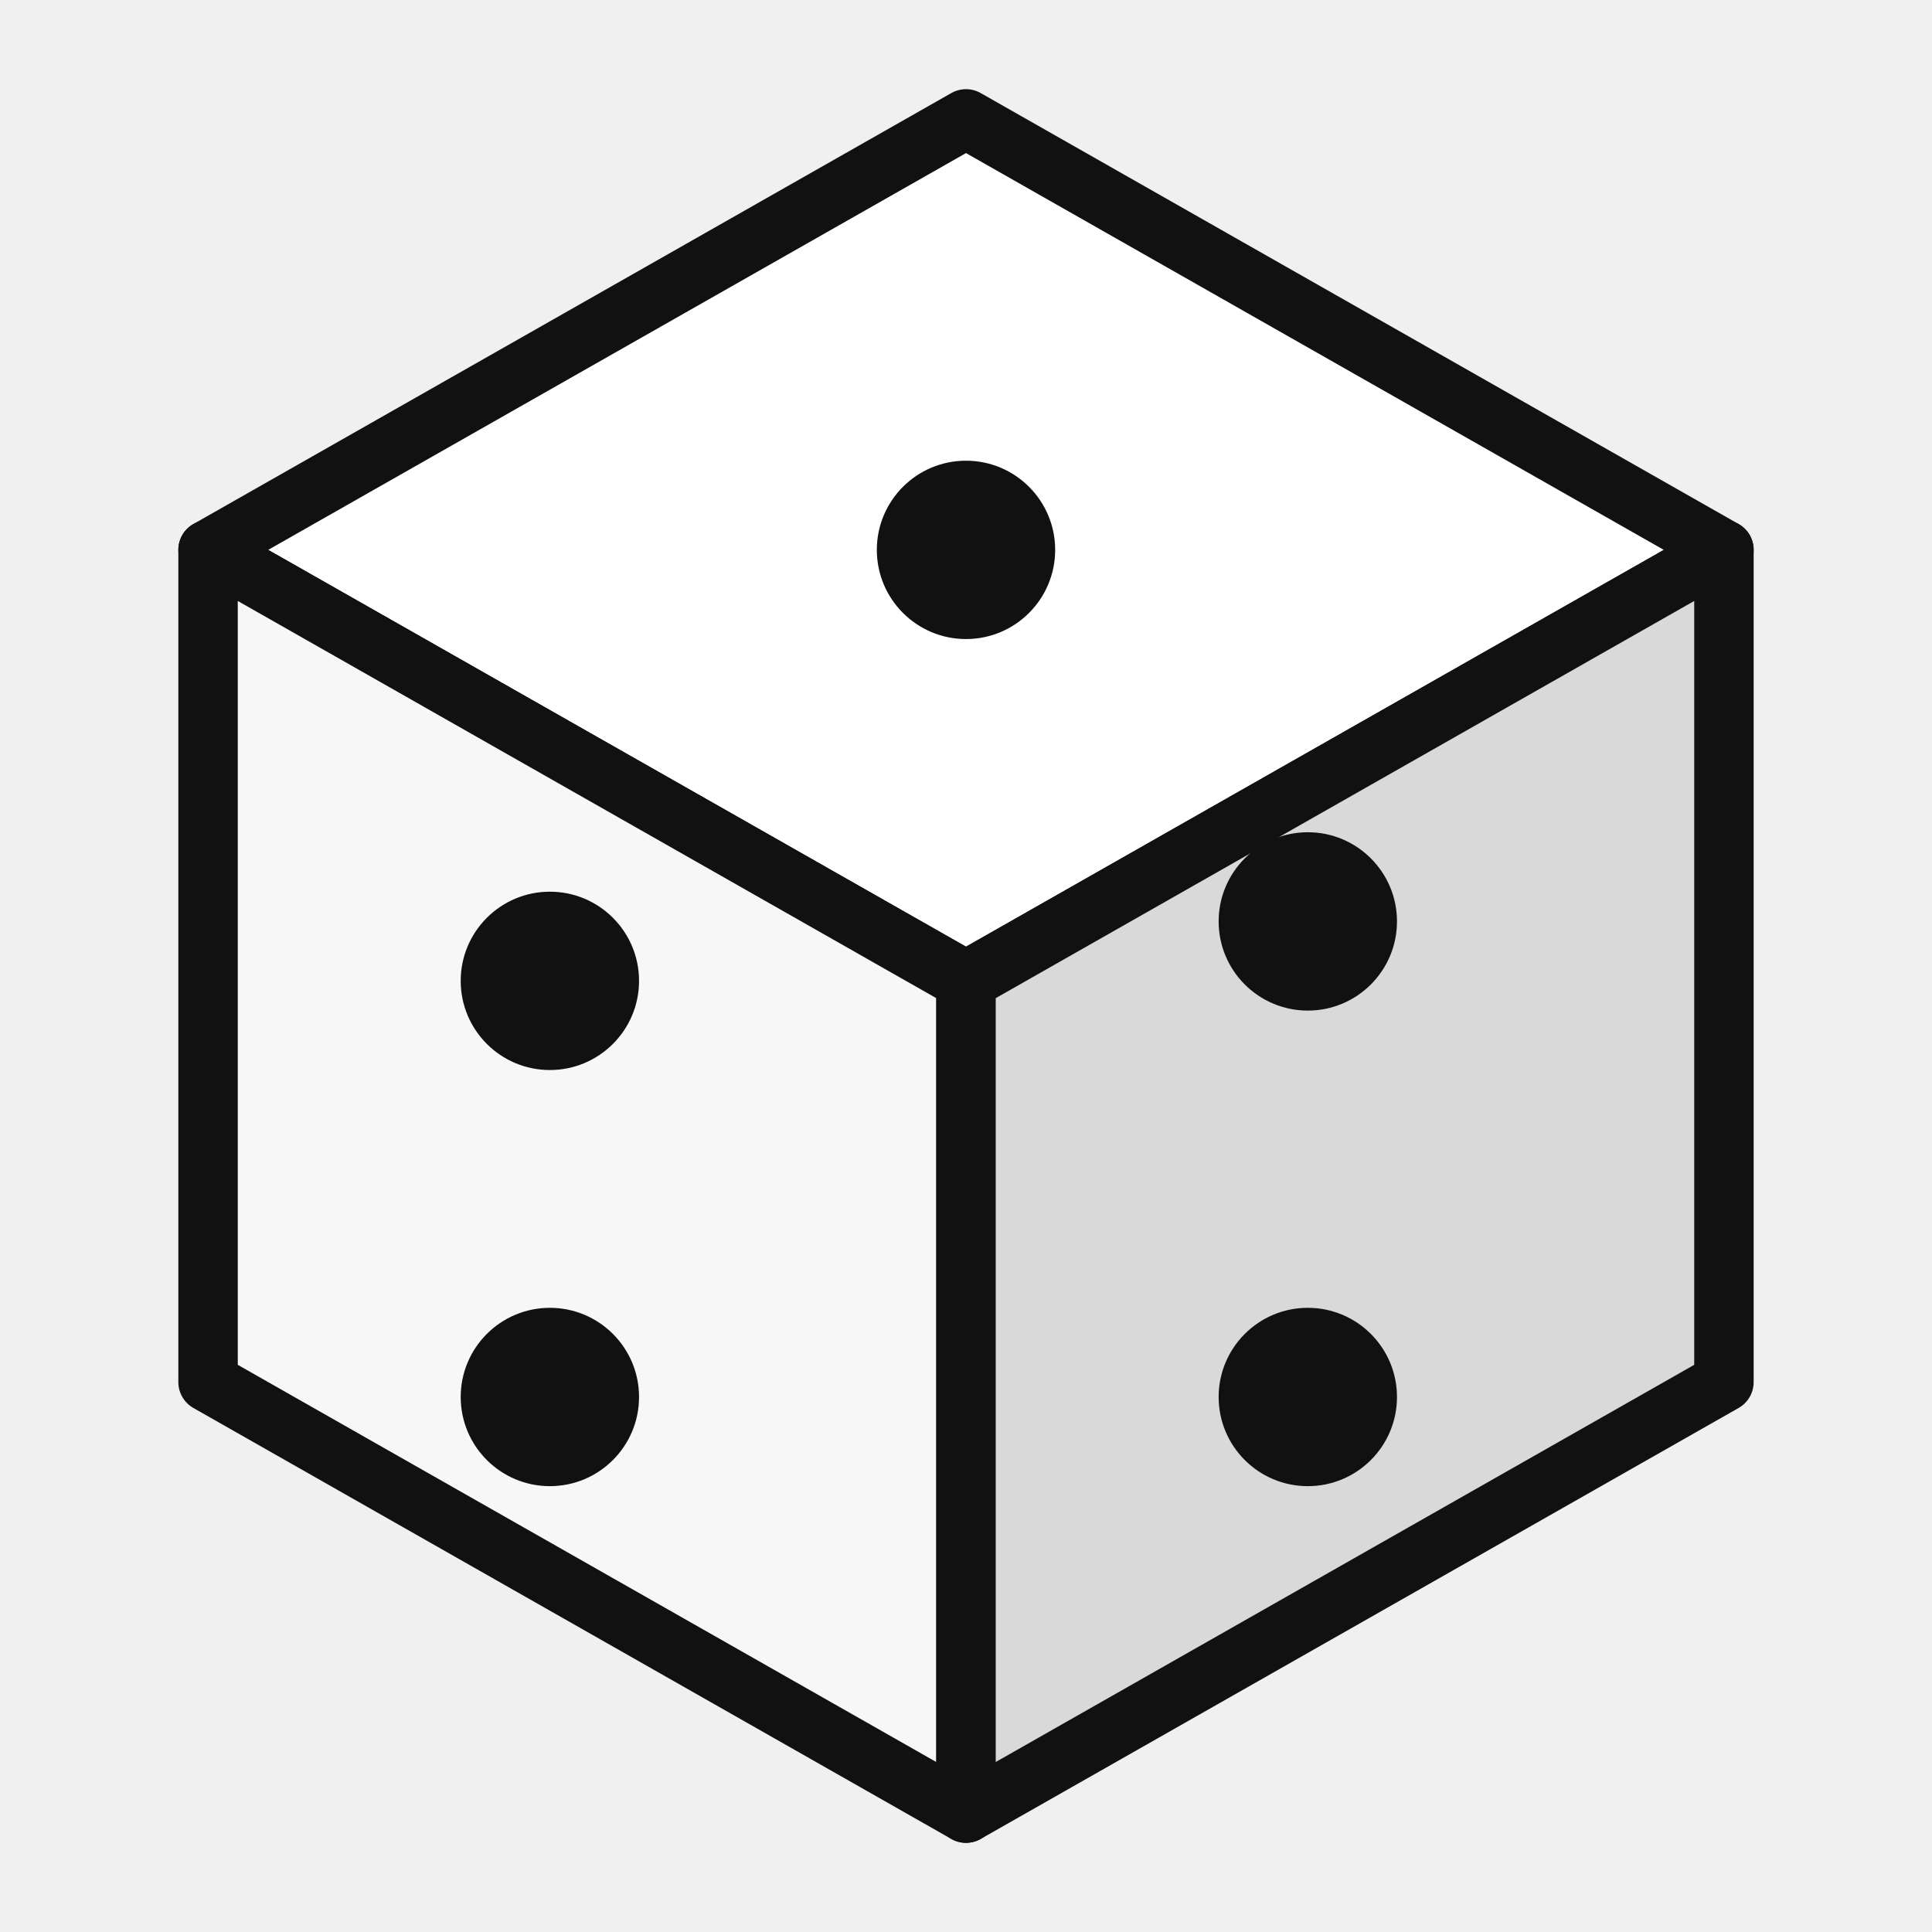
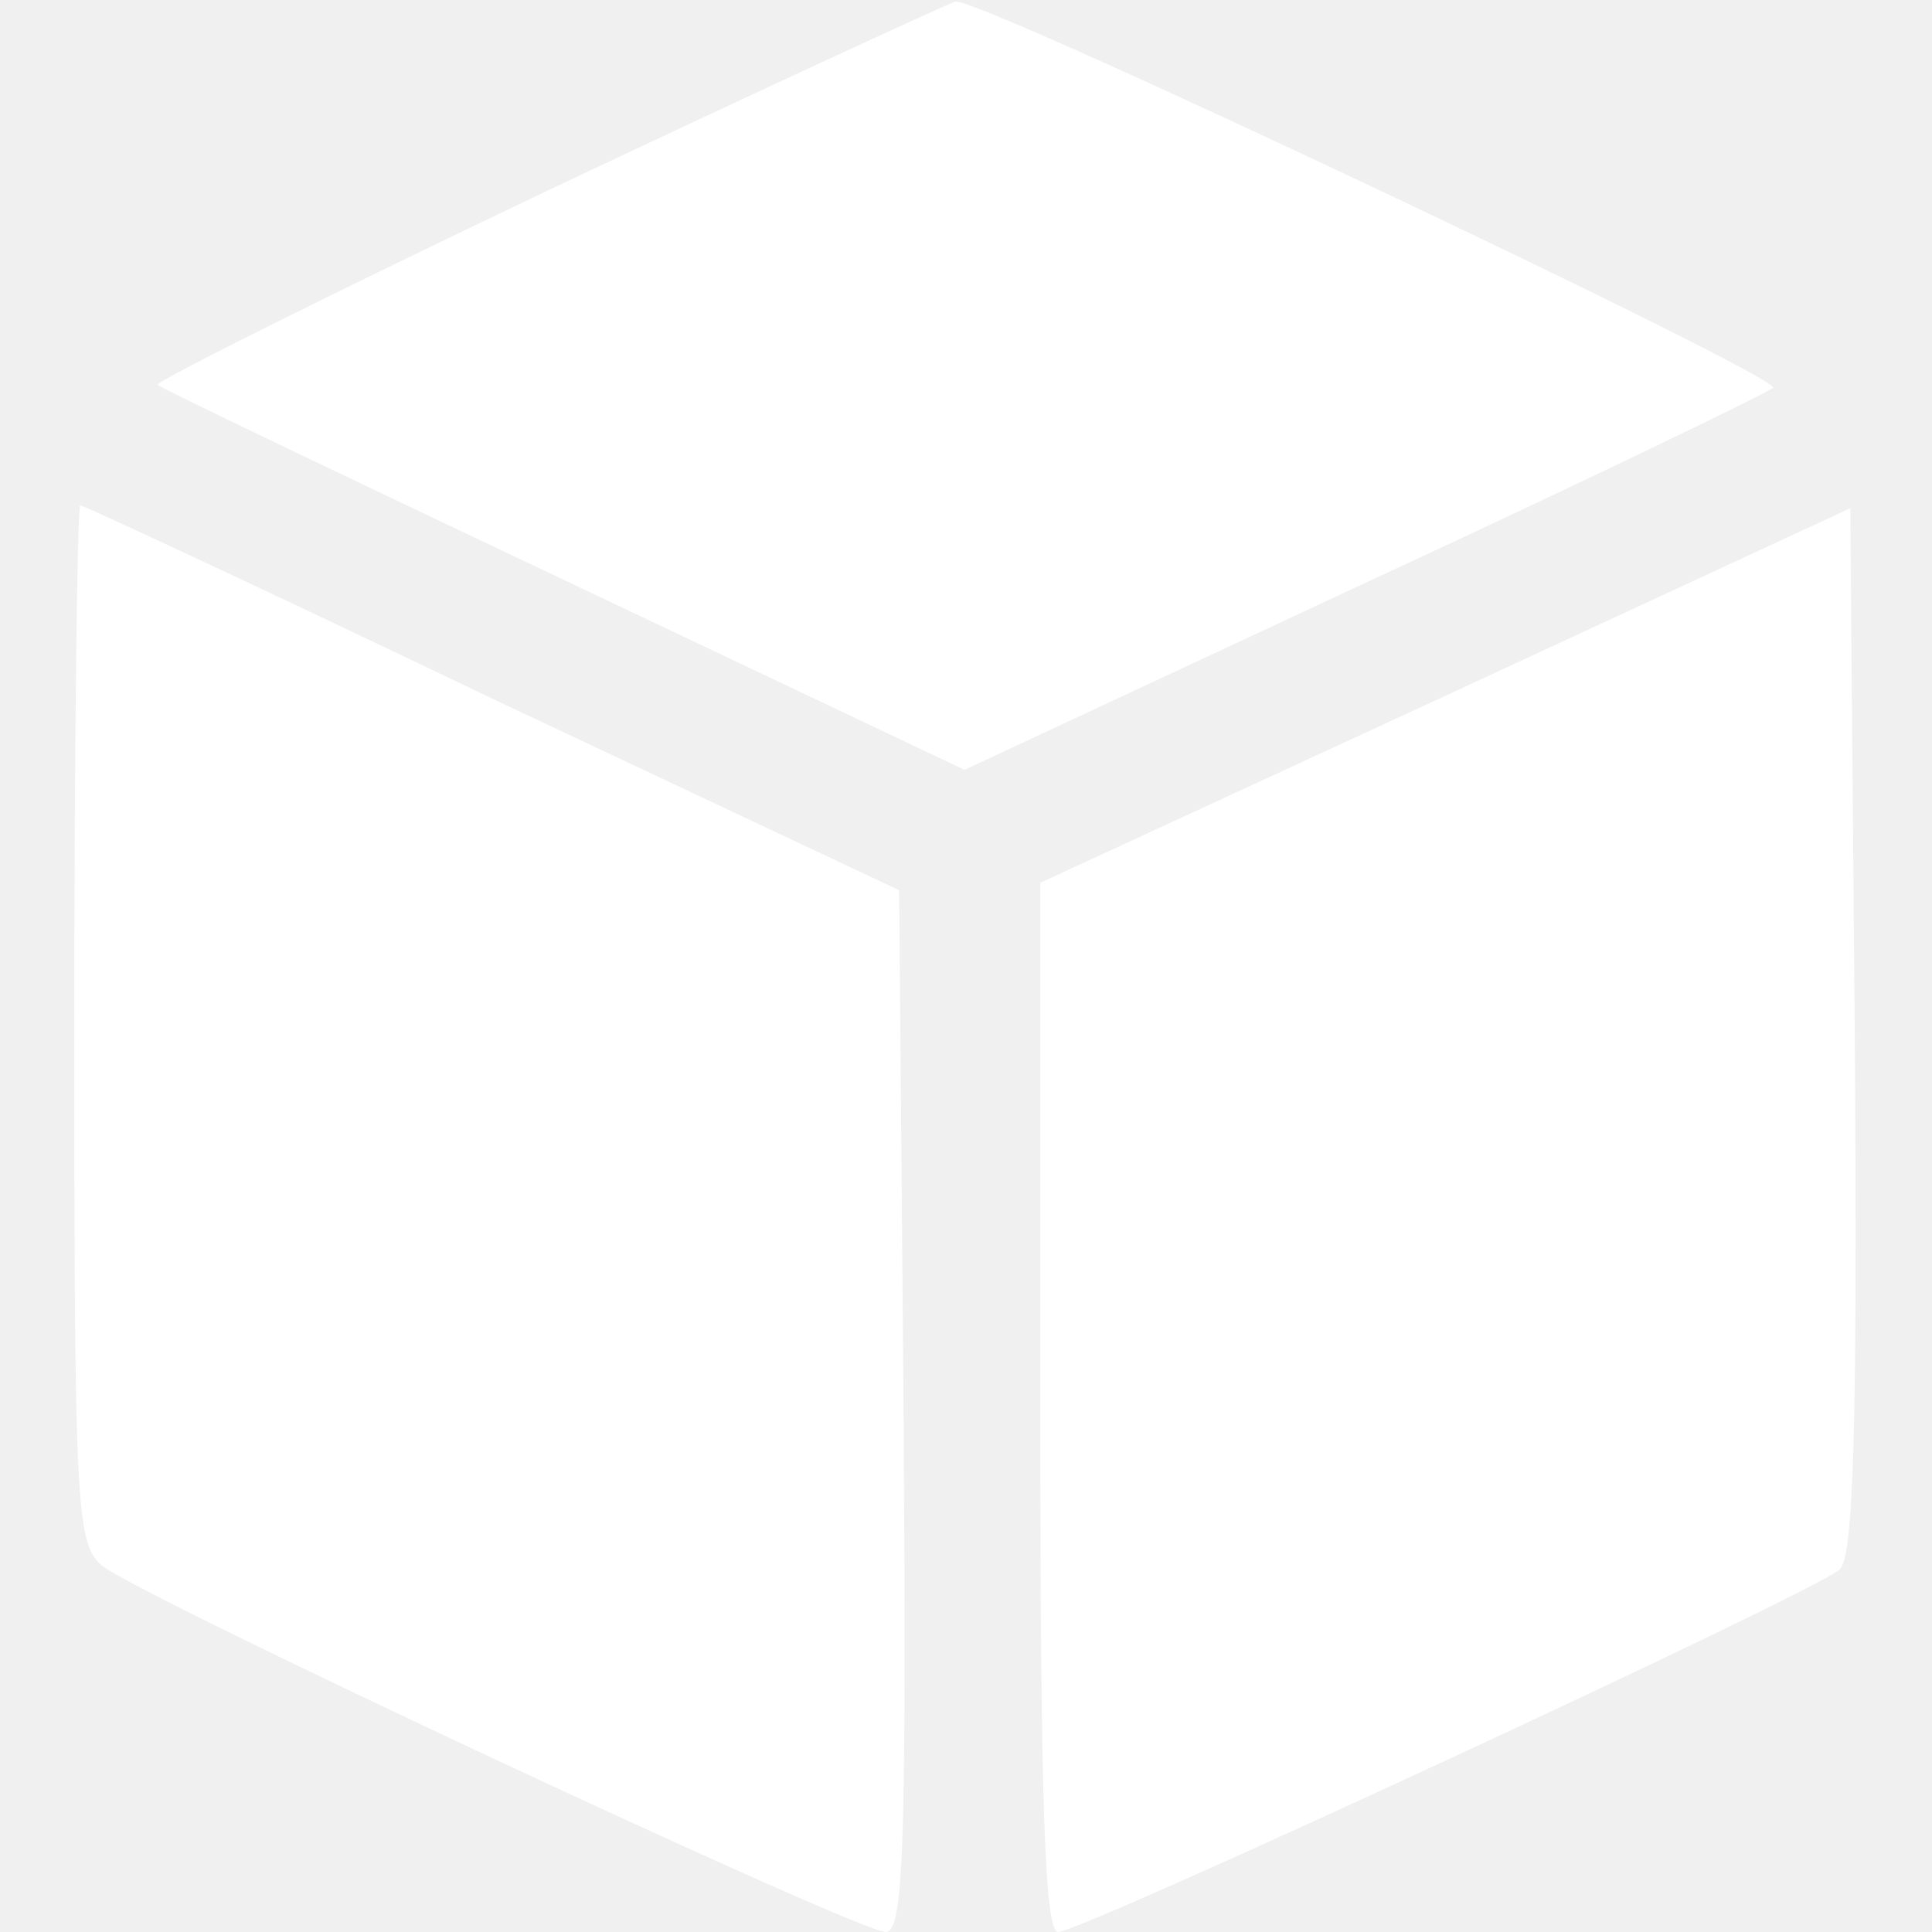
- <svg xmlns="http://www.w3.org/2000/svg" viewBox="0 0 130 130" role="img" aria-labelledby="title">
-   <g stroke="#111111" stroke-width="4" stroke-linejoin="round">
-     <path d="M65 8 116 37 65 66 14 37Z" fill="#ffffff" />
-     <path d="M14 37 65 66 65 122 14 93Z" fill="#f7f7f7" />
-     <path d="M65 66 116 37 116 93 65 122Z" fill="#d9d9d9" />
-   </g>
-   <g fill="#111111">
-     <circle cx="65" cy="37" r="6" />
-     <circle cx="37" cy="66" r="6" />
-     <circle cx="37" cy="94" r="6" />
-     <circle cx="88" cy="62" r="6" />
-     <circle cx="88" cy="94" r="6" />
+ <svg xmlns="http://www.w3.org/2000/svg" version="1.0" width="130pt" height="130pt" viewBox="0 0 130 130" preserveAspectRatio="xMidYMid meet">
+   <g transform="translate(0,130) scale(0.1,-0.1)" fill="#ffffff" stroke="none">
+     <path d="M369 1172 c-147 -70 -265 -129 -263 -131 2 -2 125 -61 273 -131 l270 -128 268 125 c147 68 271 128 276 132 7 7 -532 262 -550 260 -4 -1 -128 -58 -274 -127z" />
+     <path d="M50 612 c0 -320 1 -350 18 -365 21 -19 509 -247 528 -247 12 0 14 56 12 350 l-3 351 -274 129 c-150 72 -275 130 -277 130 -2 0 -4 -157 -4 -348z" />
+     <path d="M973 832 l-273 -126 0 -353 c0 -269 3 -353 12 -353 16 0 510 229 526 244 9 9 12 90 10 363 l-3 351 -272 -126z" />
  </g>
</svg>
